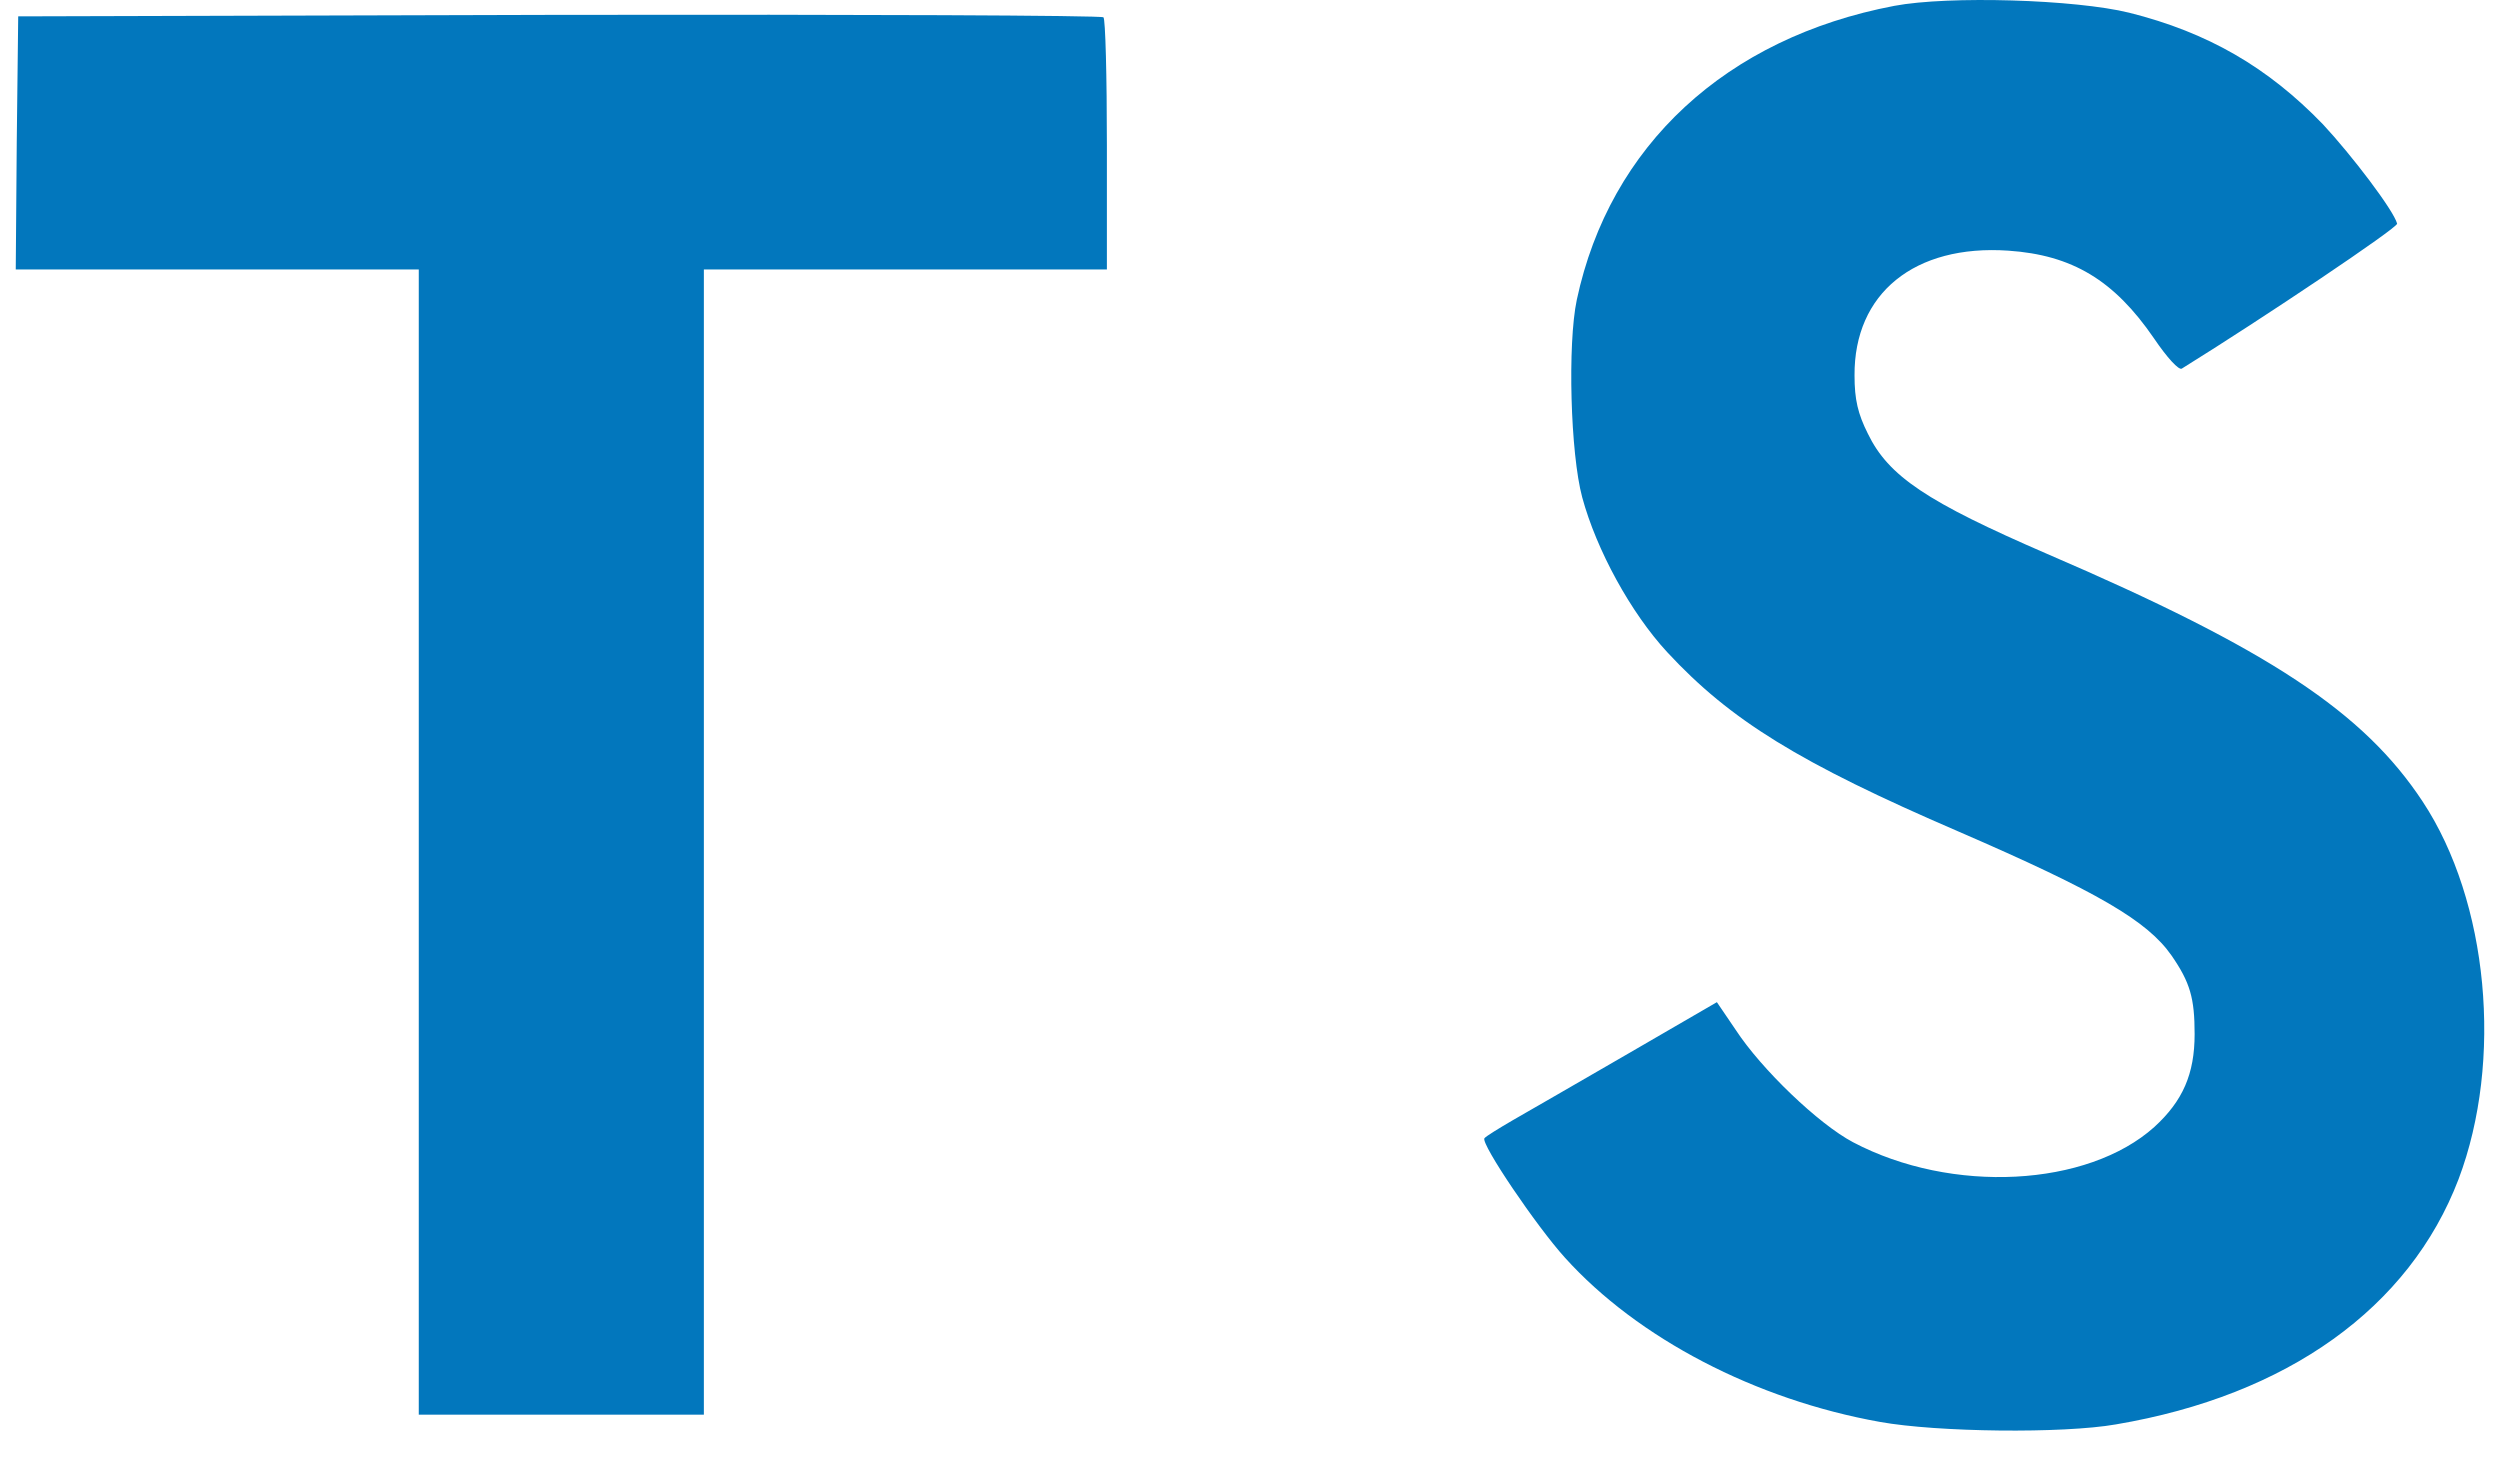
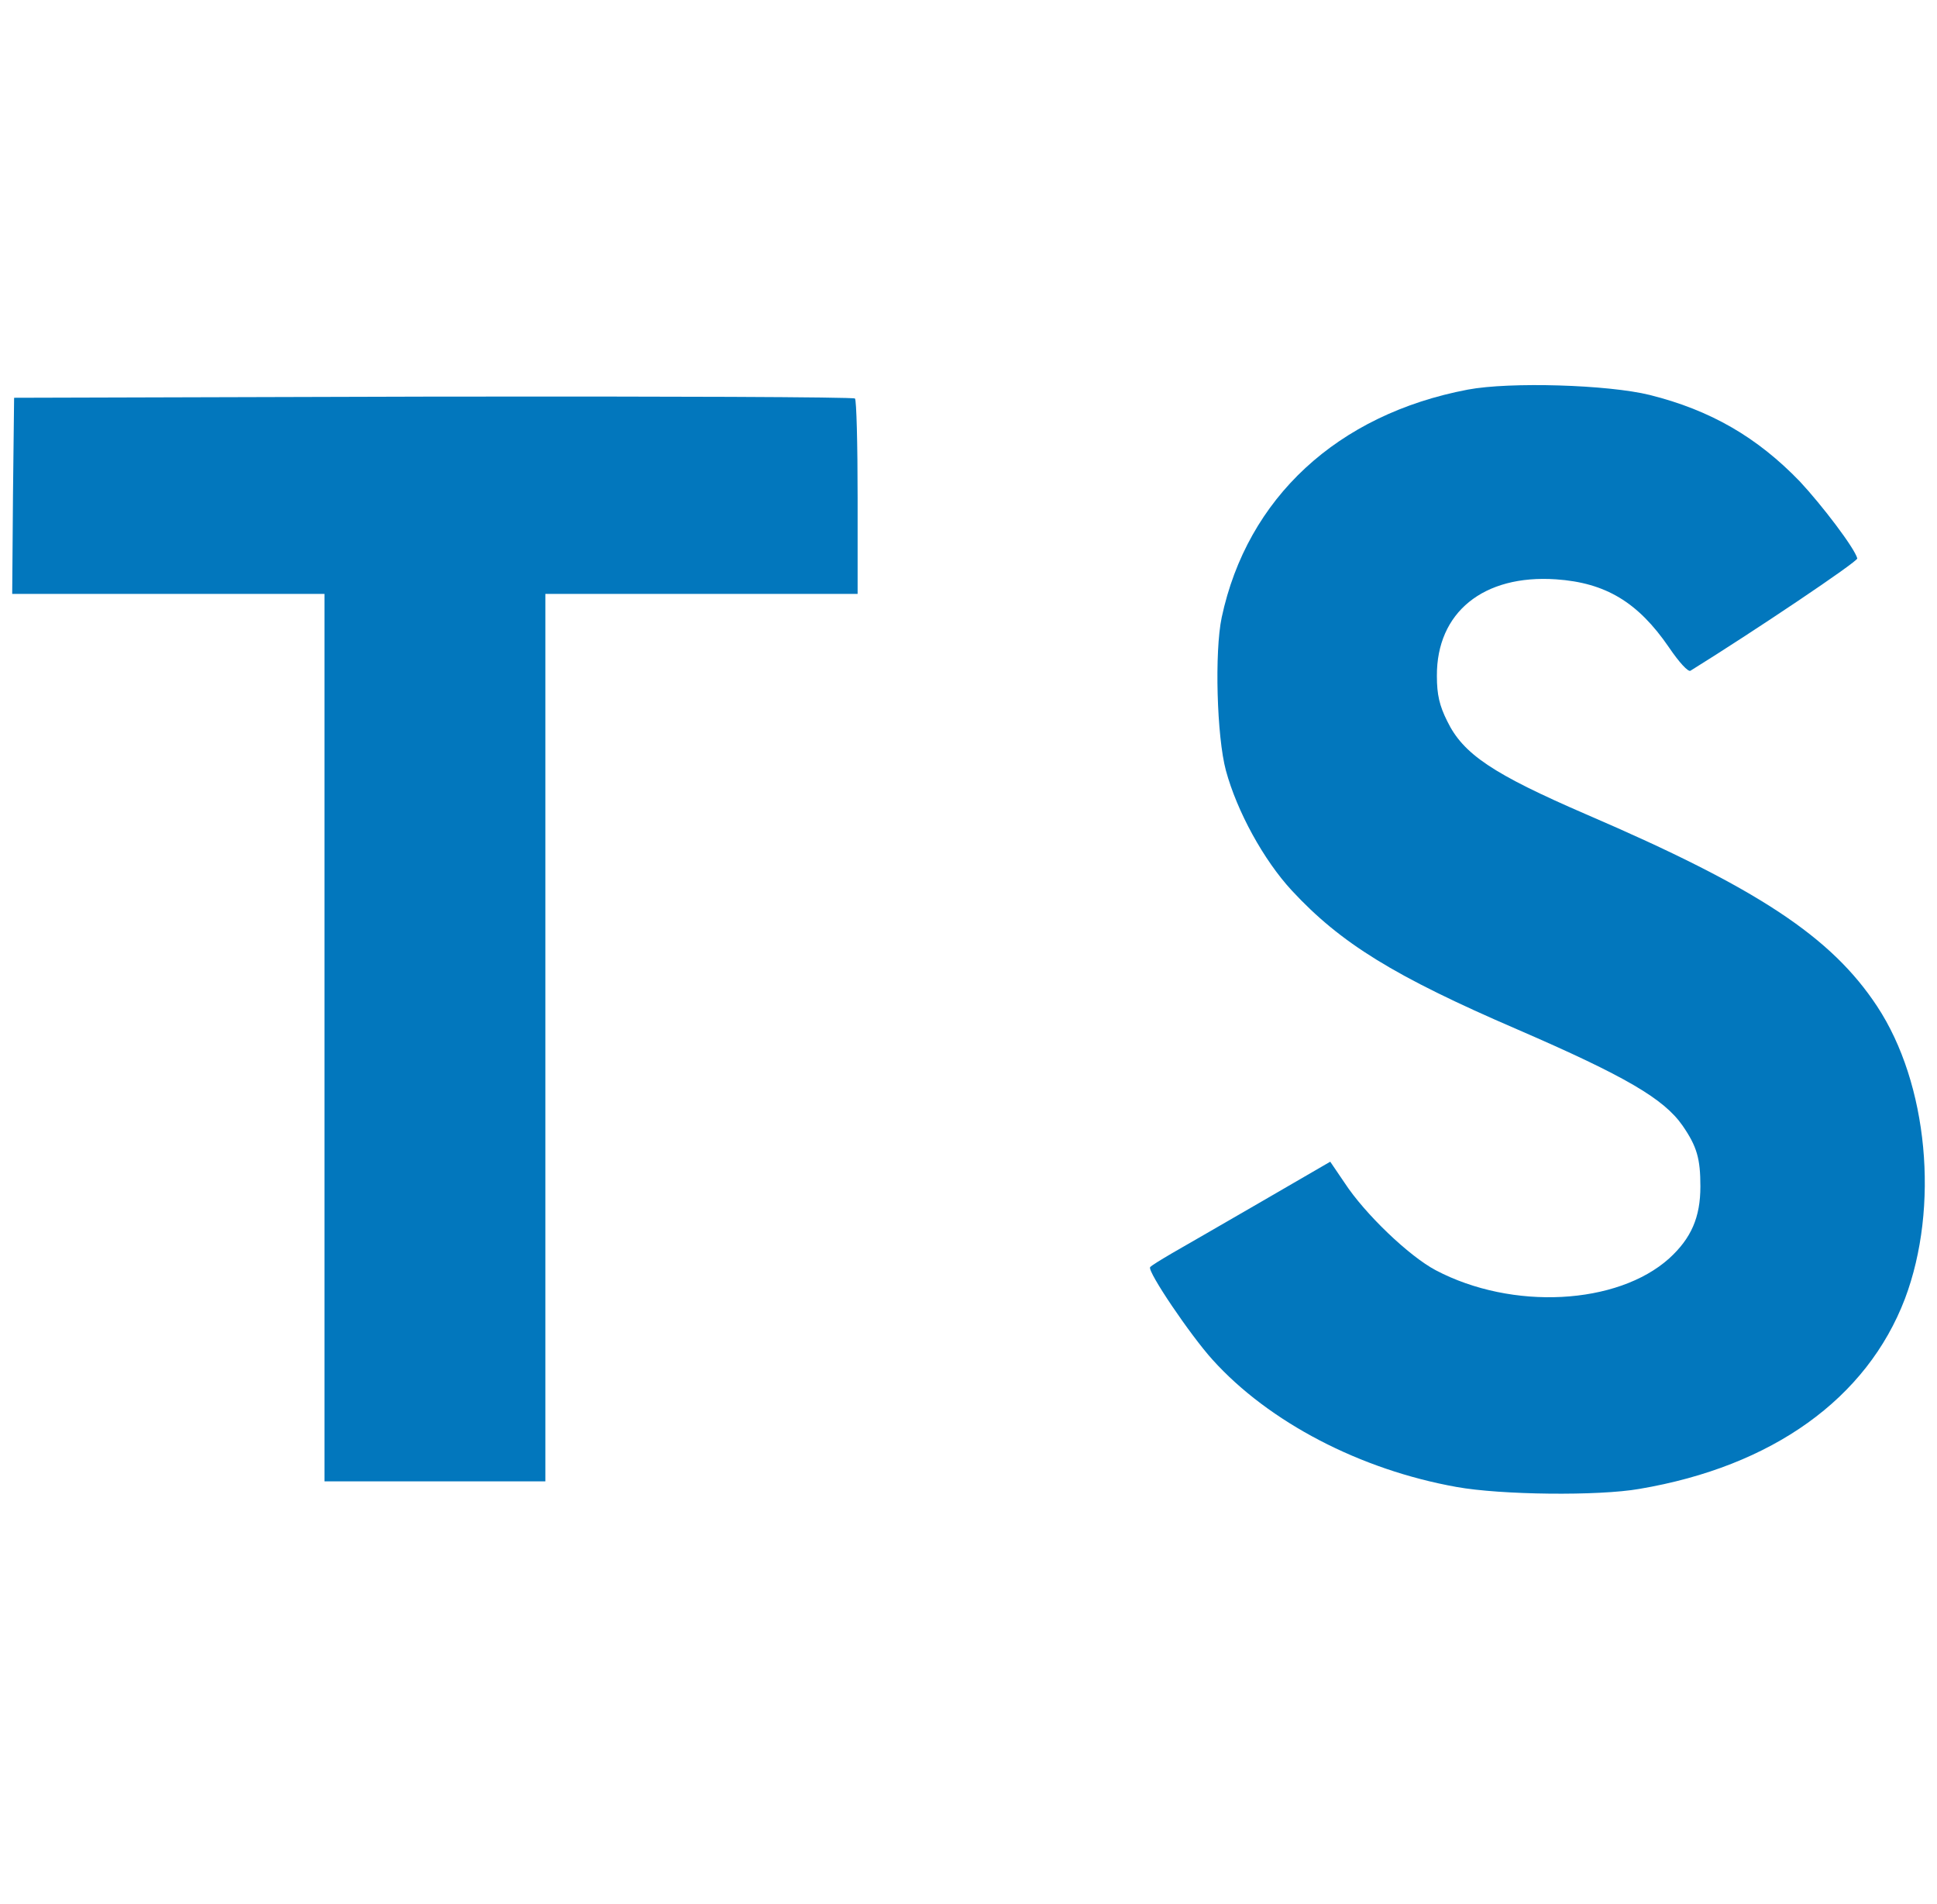
- <svg xmlns="http://www.w3.org/2000/svg" width="53" height="31" viewBox="0 0 53 31" fill="none">
+ <svg xmlns="http://www.w3.org/2000/svg" width="57" height="56" viewBox="0 0 53 31" fill="none">
  <path d="M0.355 3.024L0.334 5.713H4.606H8.878V17.852V29.991H11.9H14.922V17.852V5.713H19.194H23.466V3.077C23.466 1.618 23.435 0.399 23.393 0.367C23.362 0.326 18.162 0.305 11.858 0.315L0.386 0.347L0.355 3.024Z" fill="#0277BD" />
  <path d="M45.14 0.27C46.807 0.687 48.079 1.427 49.246 2.635C49.85 3.282 50.746 4.459 50.819 4.741C50.84 4.824 47.985 6.741 46.255 7.814C46.193 7.856 45.943 7.585 45.661 7.168C44.817 5.939 43.932 5.407 42.577 5.314C40.587 5.178 39.305 6.22 39.316 7.96C39.316 8.471 39.388 8.773 39.597 9.19C40.034 10.096 40.847 10.638 43.4 11.743C48.1 13.764 50.111 15.098 51.361 16.994C52.757 19.11 53.07 22.486 52.122 24.997C51.08 27.727 48.495 29.582 44.859 30.197C43.734 30.395 41.066 30.363 39.857 30.145C37.221 29.675 34.72 28.373 33.178 26.664C32.574 25.997 31.396 24.257 31.469 24.132C31.5 24.09 31.771 23.924 32.074 23.747C32.365 23.58 33.47 22.944 34.512 22.34L36.398 21.246L36.794 21.829C37.346 22.673 38.555 23.83 39.284 24.215C41.379 25.32 44.255 25.164 45.672 23.892C46.276 23.34 46.526 22.767 46.526 21.923C46.526 21.162 46.432 20.829 46.036 20.256C45.526 19.526 44.484 18.912 41.524 17.63C38.138 16.171 36.679 15.265 35.346 13.827C34.574 12.993 33.845 11.659 33.543 10.544C33.293 9.617 33.23 7.293 33.428 6.356C34.126 3.084 36.596 0.802 40.16 0.124C41.316 -0.094 44.004 -0.011 45.14 0.27Z" fill="#0277BD" />
</svg>
